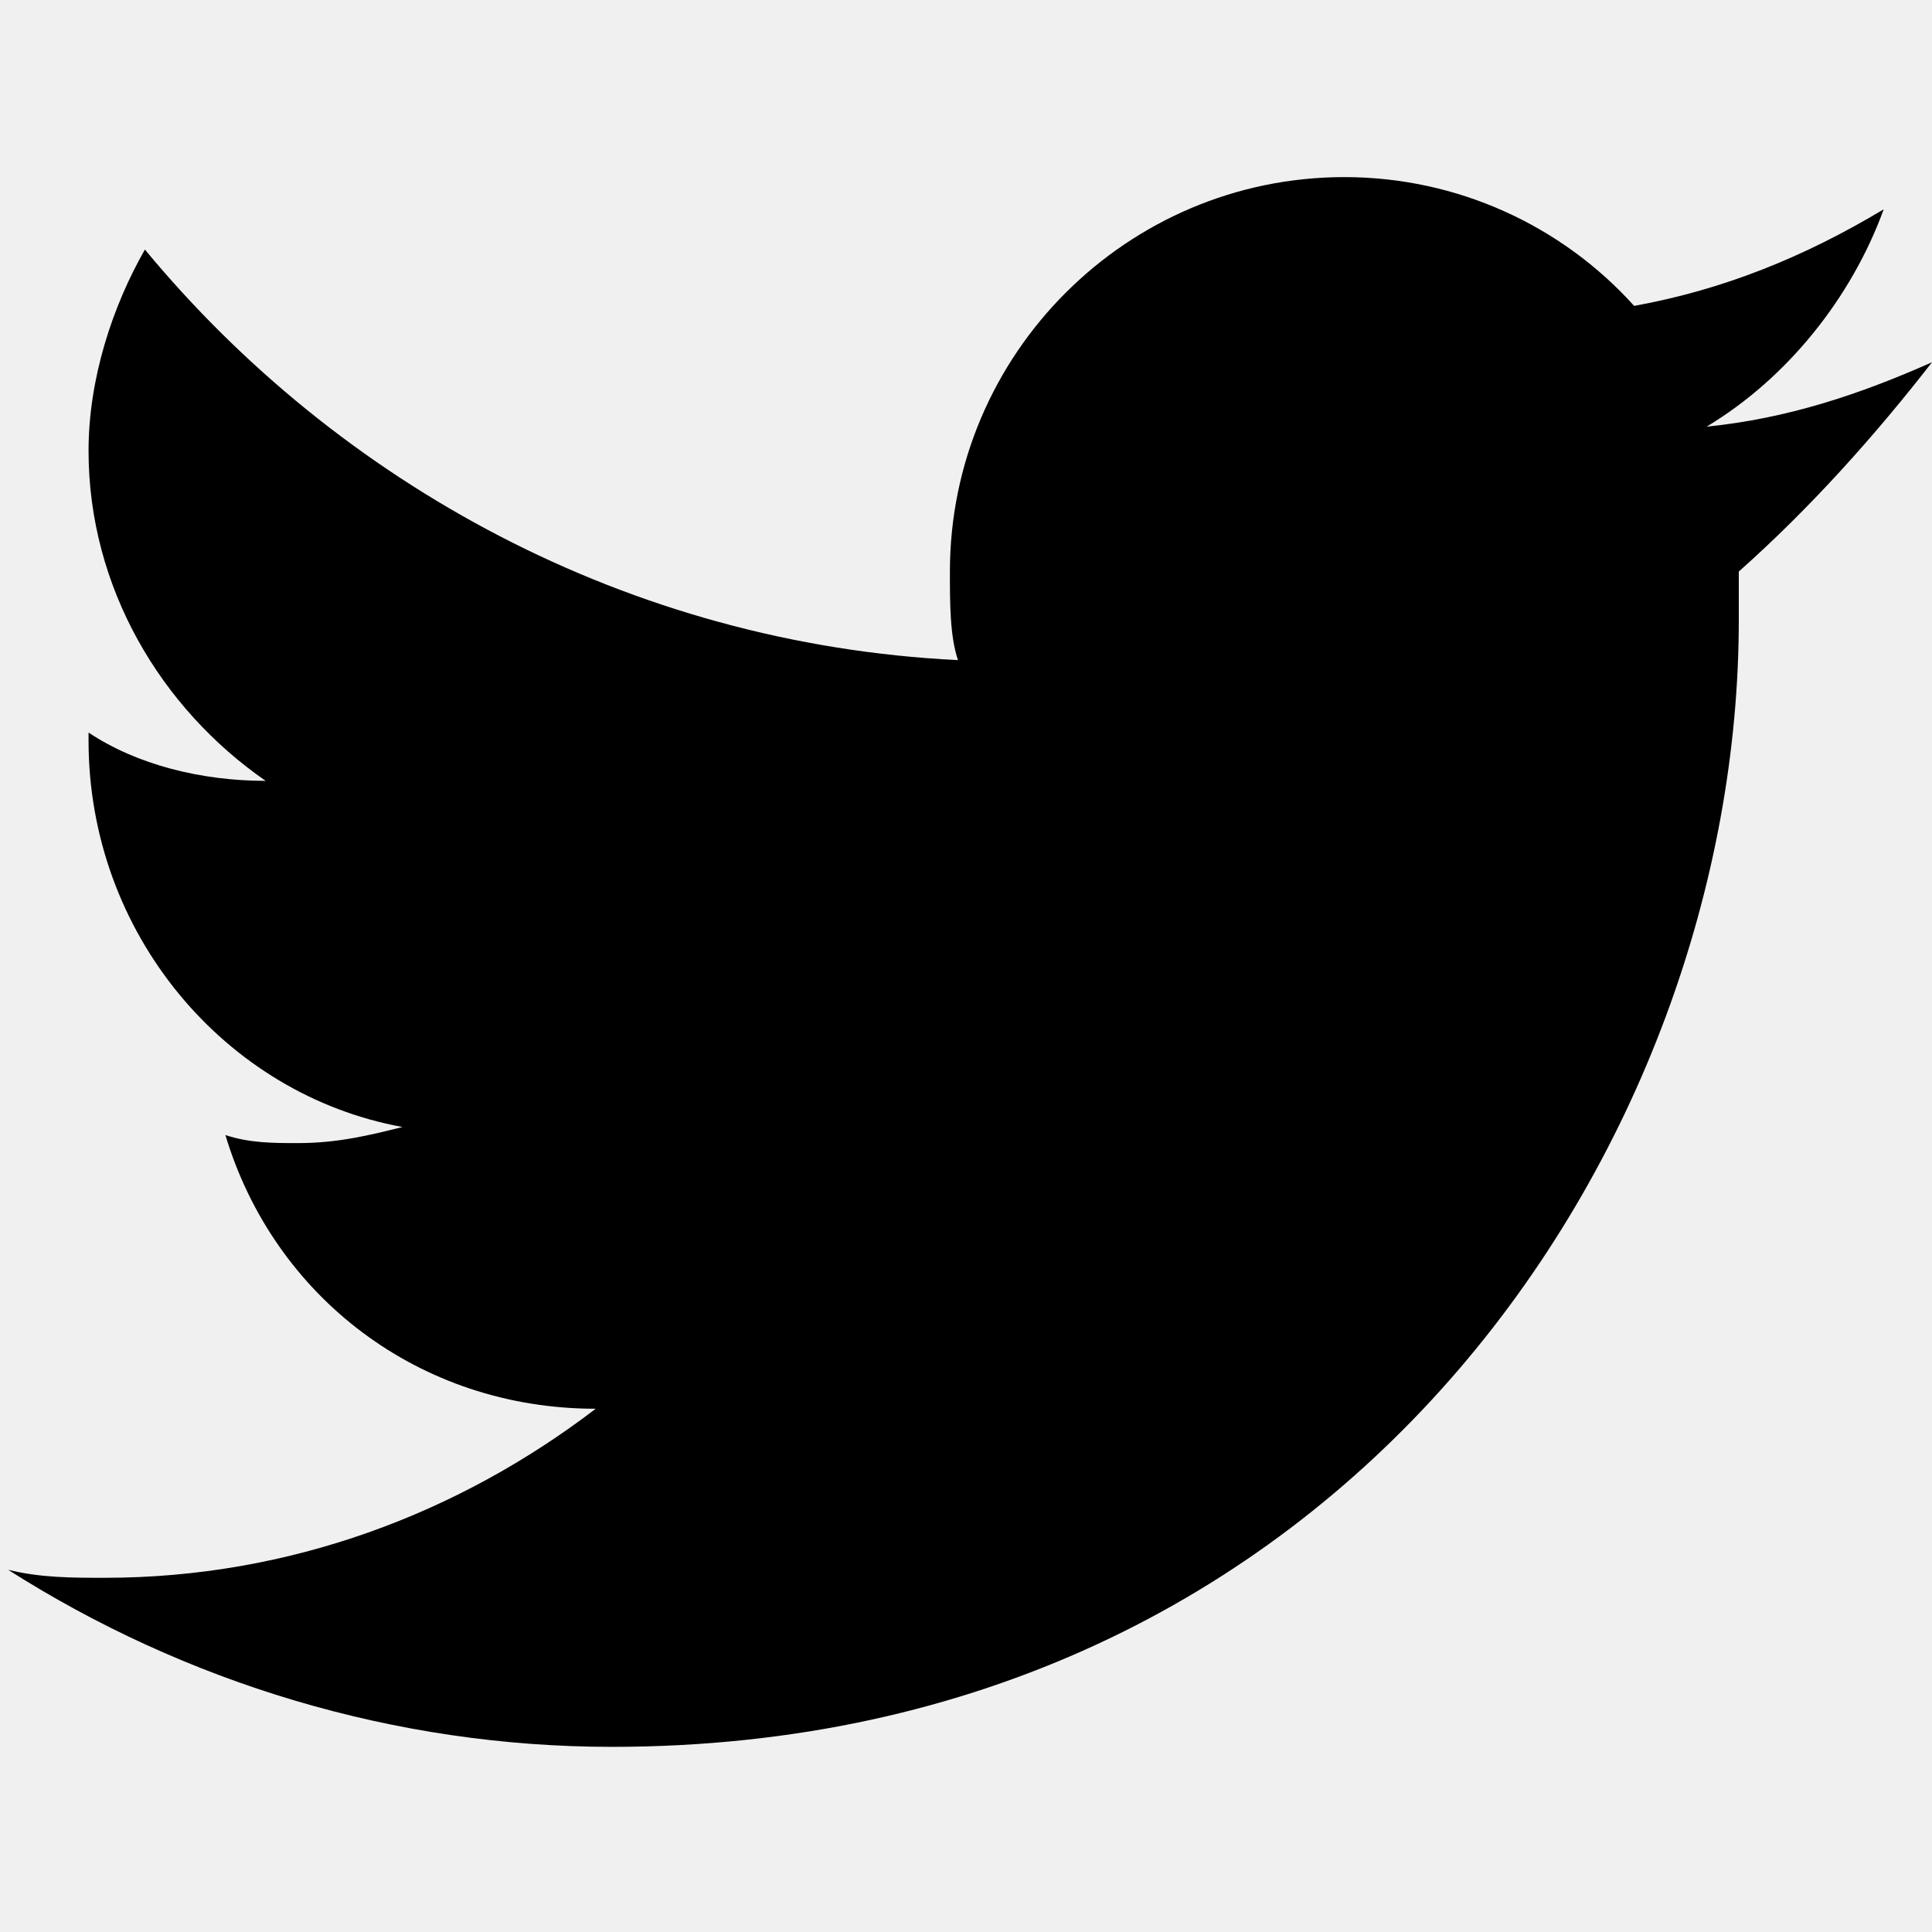
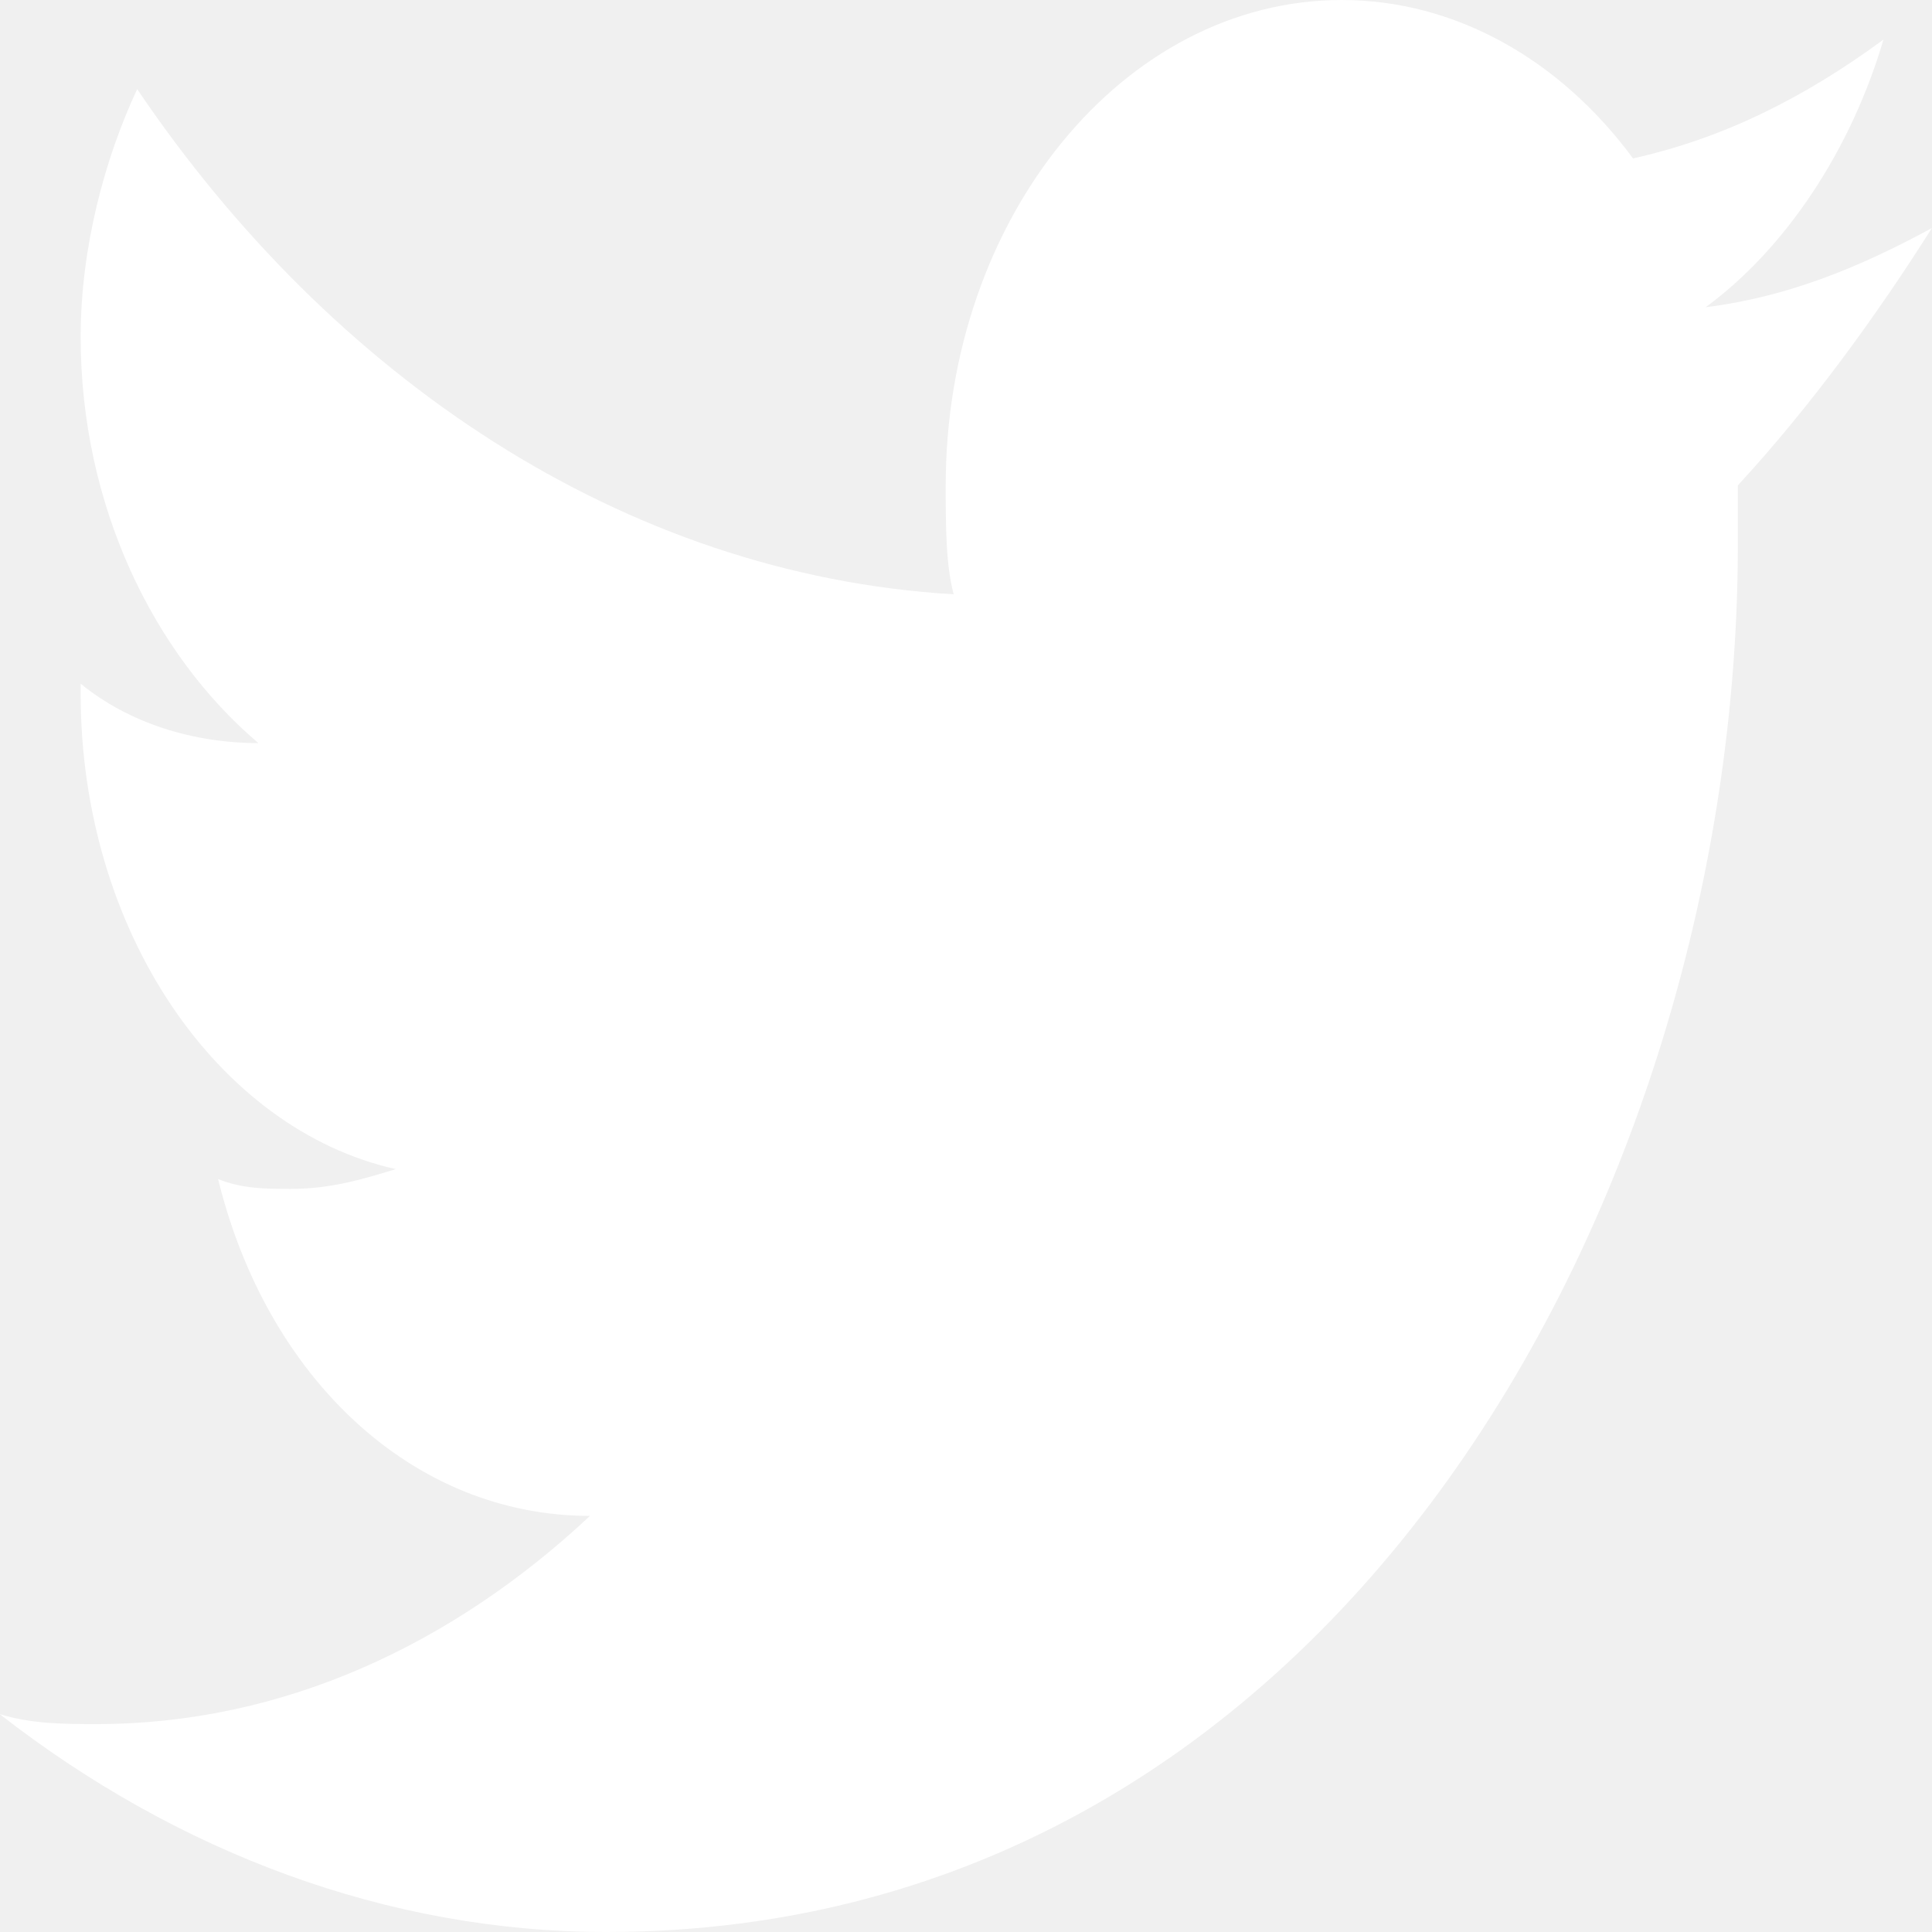
- <svg xmlns="http://www.w3.org/2000/svg" fill="#000000" height="800px" width="800px" version="1.1" id="XMLID_6_" viewBox="0 0 24 24" xml:space="preserve">
+ <svg xmlns="http://www.w3.org/2000/svg" version="1.1" id="XMLID_6_" x="0px" y="0px" viewBox="0 0 800 800" style="enable-background:new 0 0 800 800;" xml:space="preserve">
+   <style type="text/css">
+ 	.st0{fill:#FFFFFF;}
+ </style>
  <g id="social-twitter">
-     <path d="M24,4.5c-0.9,0.4-1.8,0.7-2.8,0.8c1-0.6,1.8-1.6,2.2-2.7c-1,0.6-2,1-3.1,1.2c-0.9-1-2.2-1.6-3.6-1.6   c-2.7,0-4.9,2.2-4.9,4.9c0,0.4,0,0.8,0.1,1.1C7.8,8,4.2,6,1.8,3.1C1.4,3.8,1.1,4.7,1.1,5.6c0,1.7,0.9,3.2,2.2,4.1   c-0.8,0-1.6-0.2-2.2-0.6c0,0,0,0,0,0.1c0,2.4,1.7,4.4,3.9,4.8c-0.4,0.1-0.8,0.2-1.3,0.2c-0.3,0-0.6,0-0.9-0.1   c0.6,2,2.4,3.4,4.6,3.4c-1.7,1.3-3.8,2.1-6.1,2.1c-0.4,0-0.8,0-1.2-0.1c2.2,1.4,4.8,2.2,7.5,2.2c9.1,0,14-7.5,14-14   c0-0.2,0-0.4,0-0.6C22.5,6.3,23.3,5.4,24,4.5z" />
+     <path class="st0" d="M800,94.4c-30.1,16.4-60.3,28.7-93.7,32.8c33.5-24.6,60.3-65.6,73.6-110.8C746.4,41,713,57.4,676.2,65.6   C646,24.6,602.5,0,555.6,0c-90.4,0-164,90.3-164,201c0,16.4,0,32.8,3.3,45.1c-137.2-8.2-257.7-90.3-338.1-209.2   c-13.4,28.7-23.4,65.6-23.4,102.6c0,69.7,30.1,131.3,73.6,168.2c-26.8,0-53.6-8.2-73.6-24.6c0,0,0,0,0,4.1   c0,98.5,56.9,180.5,130.5,196.9c-13.4,4.1-26.8,8.2-43.5,8.2c-10,0-20.1,0-30.1-4.1c20.1,82.1,80.3,139.5,154,139.5   c-56.9,53.3-127.2,86.2-204.2,86.2c-13.4,0-26.8,0-40.2-4.1C73.6,767.2,160.7,800,251,800c304.6,0,468.6-307.7,468.6-574.4   c0-8.2,0-16.4,0-24.6C749.8,168.2,776.6,131.3,800,94.4z" />
  </g>
</svg>
